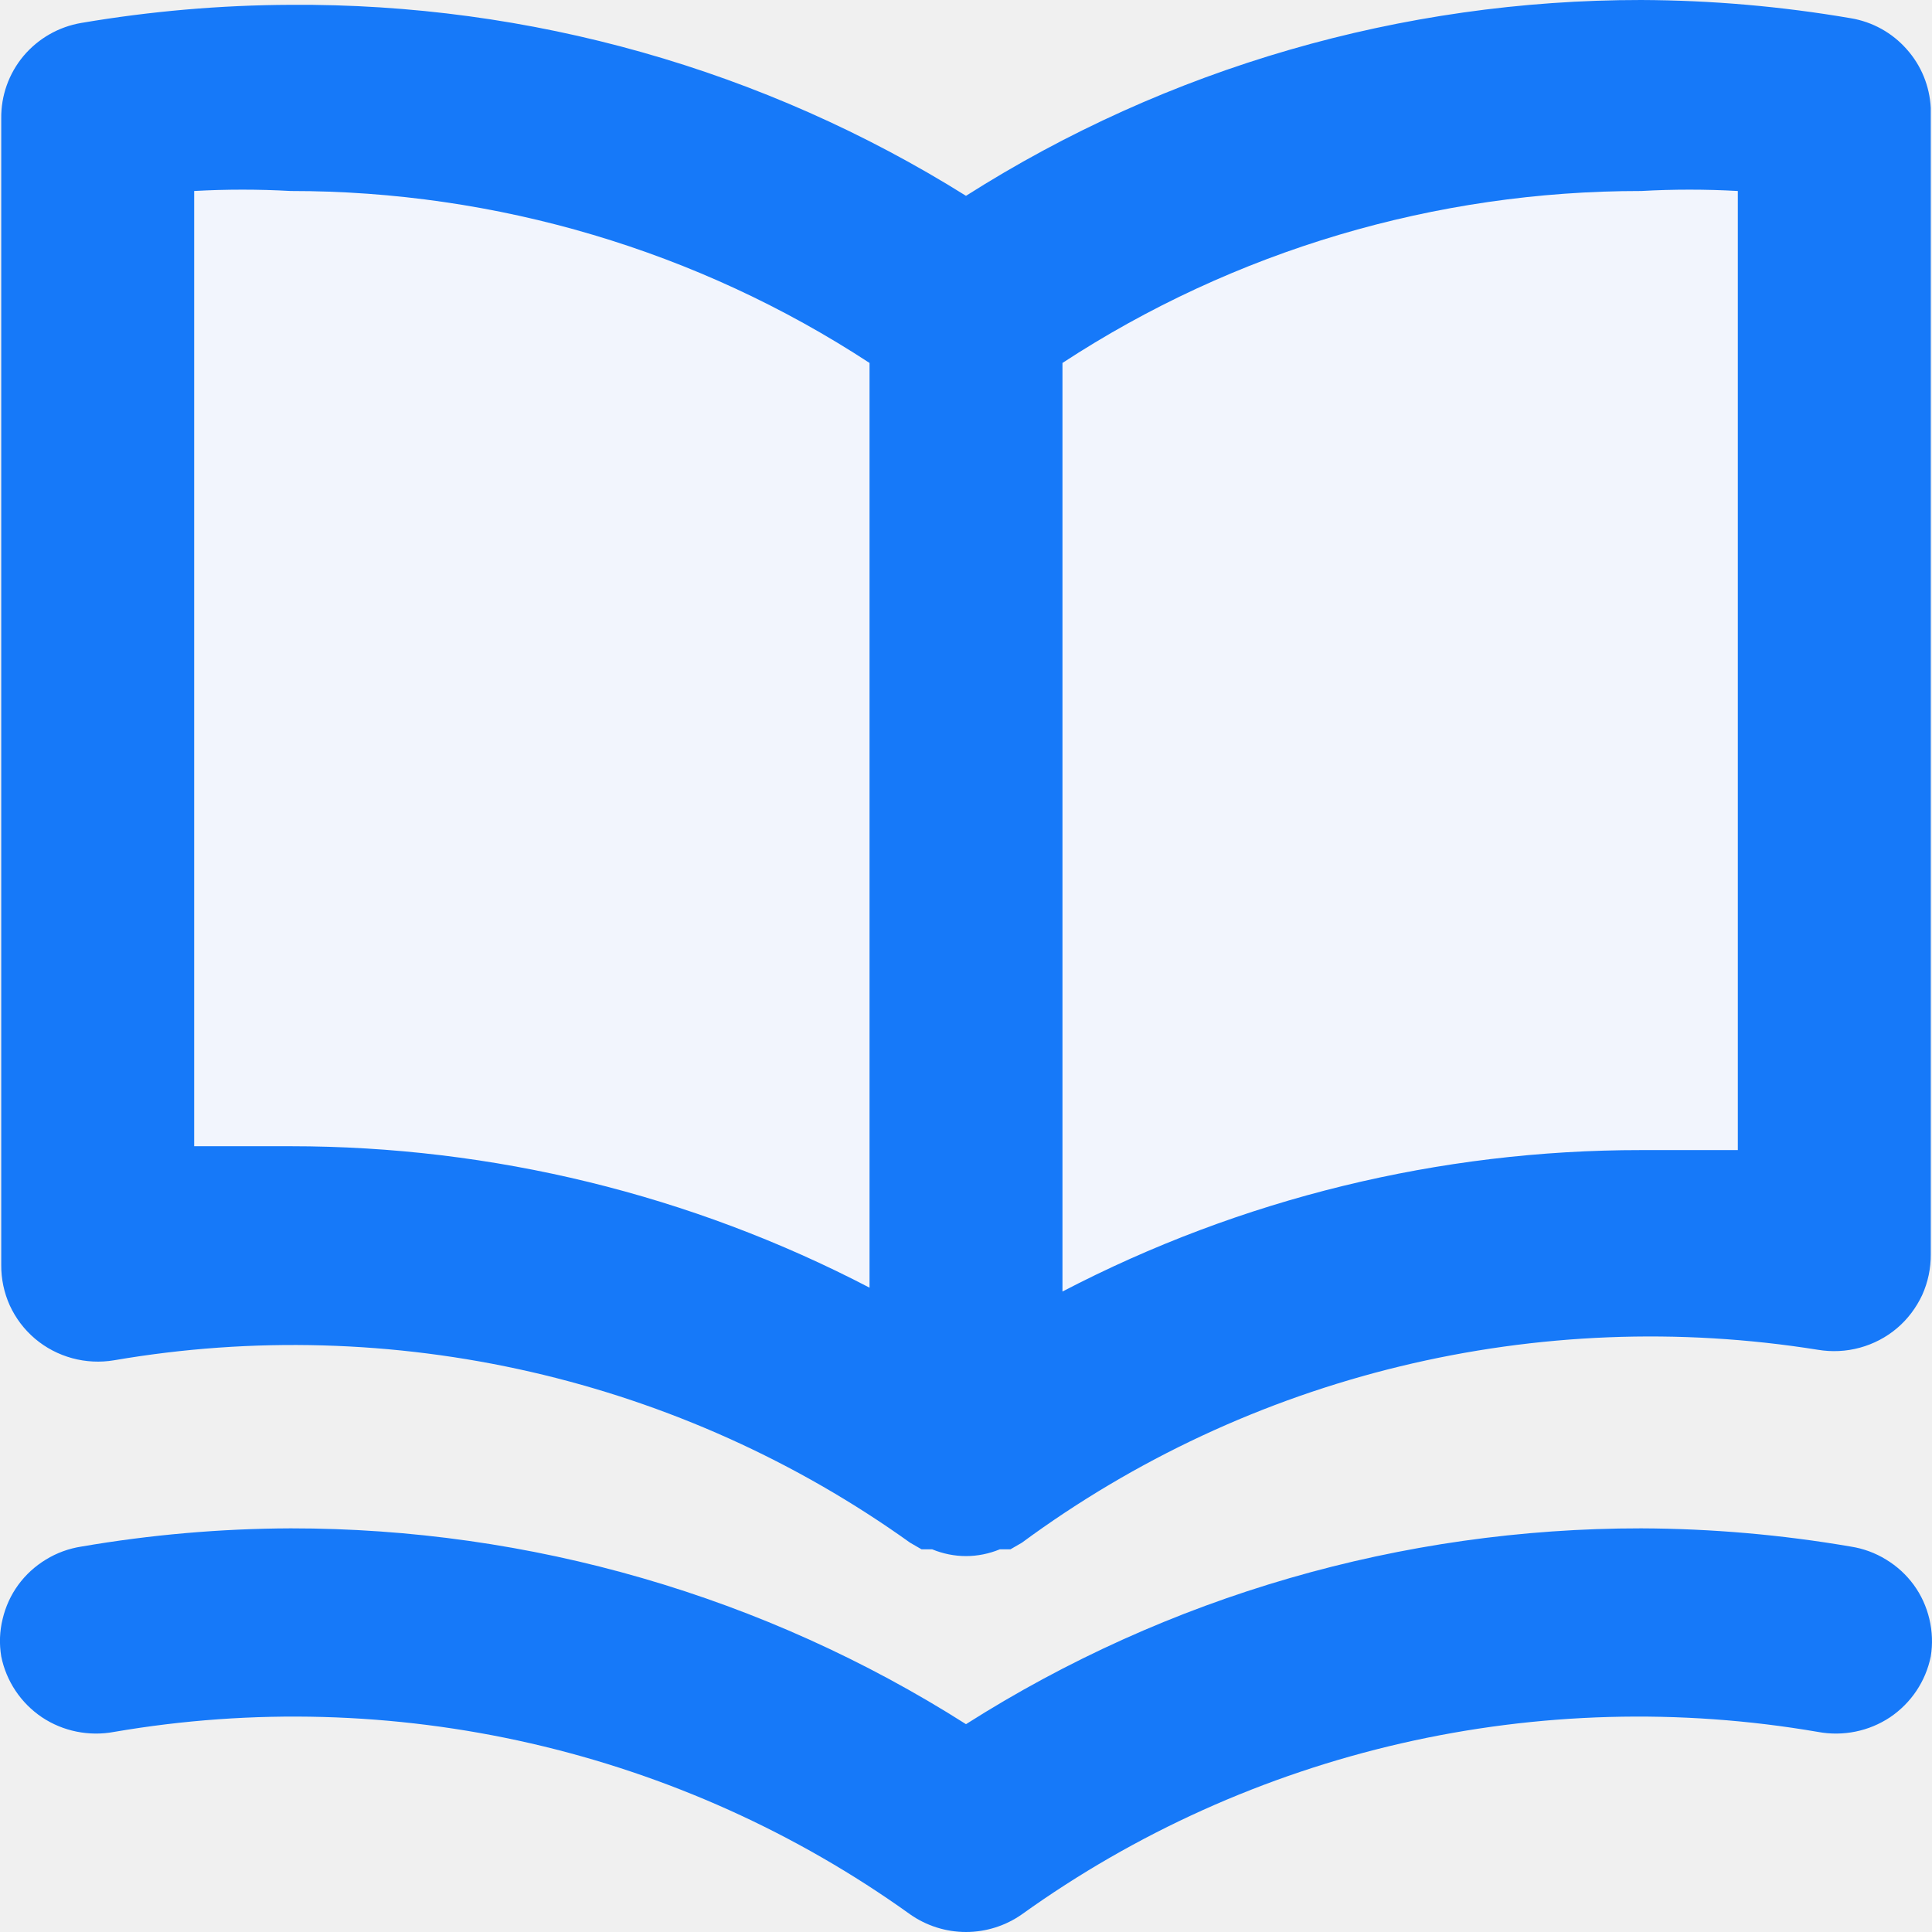
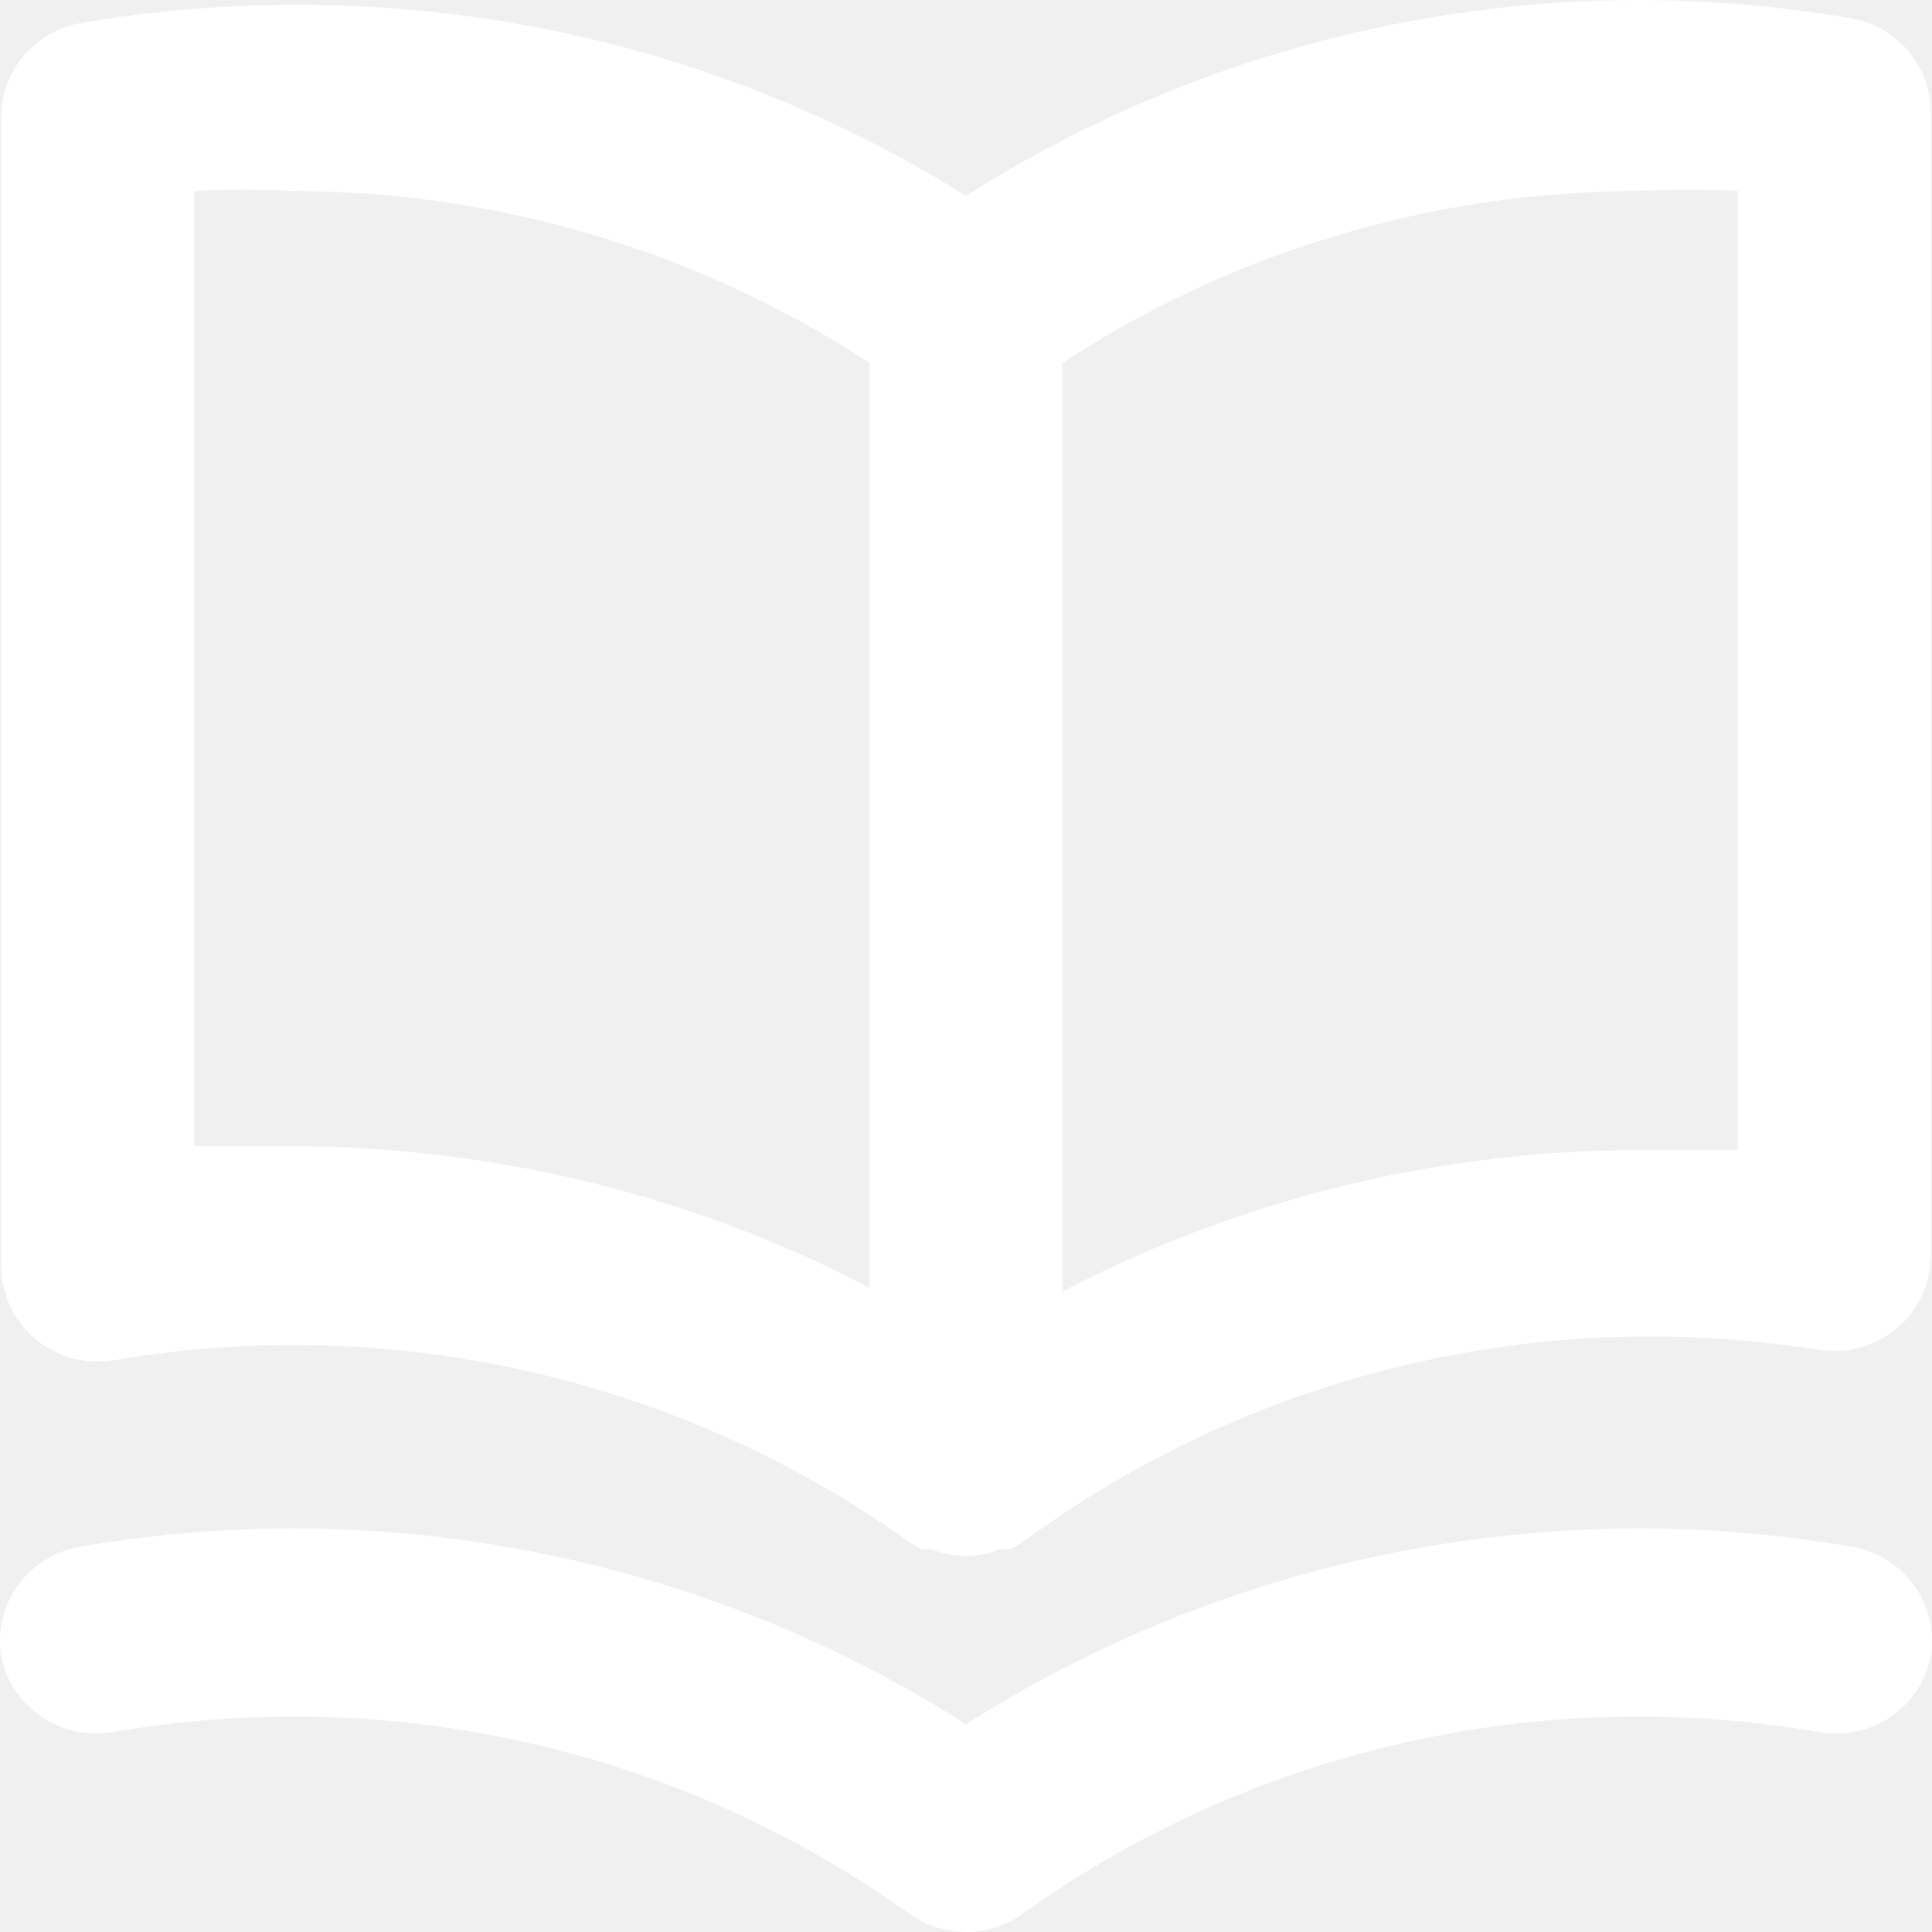
<svg xmlns="http://www.w3.org/2000/svg" width="14" height="14" viewBox="0 0 14 14" fill="none">
-   <g clip-path="url(#clip0_2310_125)">
-     <path d="M6.301 9.331C5.008 8.657 3.568 8.305 2.107 8.306C1.876 8.306 1.645 8.306 1.407 8.306V1.384C1.64 1.371 1.874 1.371 2.107 1.384C3.598 1.383 5.057 1.816 6.301 2.63V9.331ZM12.593 8.334C12.355 8.334 12.124 8.334 11.894 8.334C10.432 8.333 8.992 8.685 7.699 9.358V2.63C8.943 1.816 10.402 1.383 11.894 1.384C12.126 1.371 12.36 1.371 12.593 1.384V8.334Z" fill="#F2F5FD" />
-     <path d="M13.411 0.132C12.909 0.046 12.402 0.002 11.893 3.01124e-06C10.159 -0.001 8.46 0.491 7 1.419C5.536 0.503 3.838 0.023 2.106 0.035C1.598 0.037 1.091 0.081 0.59 0.166C0.425 0.194 0.277 0.279 0.17 0.406C0.064 0.533 0.007 0.693 0.009 0.858V9.165C0.008 9.266 0.029 9.367 0.071 9.46C0.114 9.553 0.176 9.635 0.254 9.701C0.332 9.767 0.424 9.815 0.523 9.842C0.622 9.869 0.726 9.874 0.827 9.857C1.829 9.685 2.855 9.714 3.846 9.941C4.836 10.168 5.771 10.589 6.595 11.179L6.678 11.227H6.755C6.833 11.259 6.916 11.276 7 11.276C7.084 11.276 7.167 11.259 7.245 11.227H7.322L7.405 11.179C8.223 10.576 9.155 10.141 10.146 9.901C11.137 9.661 12.166 9.62 13.173 9.781C13.274 9.798 13.378 9.793 13.477 9.766C13.576 9.739 13.668 9.691 13.746 9.625C13.824 9.559 13.886 9.476 13.929 9.384C13.971 9.291 13.992 9.19 13.991 9.089V0.782C13.983 0.624 13.922 0.474 13.816 0.356C13.711 0.237 13.568 0.158 13.411 0.132ZM6.301 9.331C5.008 8.657 3.568 8.306 2.106 8.306C1.876 8.306 1.645 8.306 1.407 8.306V1.384C1.64 1.371 1.874 1.371 2.106 1.384C3.598 1.383 5.057 1.816 6.301 2.63V9.331ZM12.593 8.334C12.355 8.334 12.124 8.334 11.893 8.334C10.432 8.333 8.992 8.685 7.699 9.359V2.63C8.943 1.816 10.402 1.383 11.893 1.384C12.126 1.371 12.36 1.371 12.593 1.384V8.334ZM13.411 11.207C12.909 11.121 12.402 11.077 11.893 11.075C10.159 11.074 8.46 11.566 7 12.494C5.54 11.566 3.841 11.074 2.106 11.075C1.598 11.077 1.091 11.121 0.59 11.207C0.499 11.221 0.411 11.253 0.333 11.301C0.254 11.349 0.186 11.411 0.132 11.485C0.078 11.559 0.04 11.643 0.019 11.732C-0.003 11.821 -0.006 11.913 0.009 12.003C0.045 12.182 0.151 12.341 0.304 12.444C0.457 12.546 0.646 12.584 0.827 12.55C1.829 12.378 2.855 12.406 3.846 12.633C4.836 12.86 5.771 13.281 6.595 13.872C6.713 13.955 6.855 14 7 14C7.145 14 7.287 13.955 7.405 13.872C8.229 13.281 9.164 12.86 10.154 12.633C11.145 12.406 12.171 12.378 13.173 12.55C13.354 12.584 13.543 12.546 13.696 12.444C13.849 12.341 13.955 12.182 13.991 12.003C14.006 11.913 14.002 11.821 13.981 11.732C13.96 11.643 13.922 11.559 13.868 11.485C13.814 11.411 13.746 11.349 13.667 11.301C13.589 11.253 13.502 11.221 13.411 11.207Z" fill="#1679F9" />
-   </g>
-   <defs>
-     <clipPath id="clip0_2310_125">
-       <rect width="14" height="14" fill="white" />
-     </clipPath>
-   </defs>
+   <mask id="c4l" maskUnits="userSpaceOnUse" x="0" y="0" width="14" height="14">
+     <g clip-path="url(#clip0_2310_125)">
+       <path d="M6.301 9.331C5.008 8.657 3.568 8.305 2.107 8.306C1.876 8.306 1.645 8.306 1.407 8.306V1.384C1.64 1.371 1.874 1.371 2.107 1.384C3.598 1.383 5.057 1.816 6.301 2.63V9.331ZM12.593 8.334C12.355 8.334 12.124 8.334 11.894 8.334C10.432 8.333 8.992 8.685 7.699 9.358V2.63C8.943 1.816 10.402 1.383 11.894 1.384C12.126 1.371 12.36 1.371 12.593 1.384V8.334Z" fill="black" />
+       <path d="M13.411 0.132C12.909 0.046 12.402 0.002 11.893 3.01124e-06C10.159 -0.001 8.46 0.491 7 1.419C5.536 0.503 3.838 0.023 2.106 0.035C1.598 0.037 1.091 0.081 0.59 0.166C0.425 0.194 0.277 0.279 0.17 0.406C0.064 0.533 0.007 0.693 0.009 0.858V9.165C0.008 9.266 0.029 9.367 0.071 9.46C0.114 9.553 0.176 9.635 0.254 9.701C0.332 9.767 0.424 9.815 0.523 9.842C0.622 9.869 0.726 9.874 0.827 9.857C1.829 9.685 2.855 9.714 3.846 9.941C4.836 10.168 5.771 10.589 6.595 11.179L6.678 11.227H6.755C6.833 11.259 6.916 11.276 7 11.276C7.084 11.276 7.167 11.259 7.245 11.227H7.322L7.405 11.179C8.223 10.576 9.155 10.141 10.146 9.901C11.137 9.661 12.166 9.62 13.173 9.781C13.274 9.798 13.378 9.793 13.477 9.766C13.576 9.739 13.668 9.691 13.746 9.625C13.824 9.559 13.886 9.476 13.929 9.384C13.971 9.291 13.992 9.19 13.991 9.089V0.782C13.983 0.624 13.922 0.474 13.816 0.356C13.711 0.237 13.568 0.158 13.411 0.132ZM6.301 9.331C5.008 8.657 3.568 8.306 2.106 8.306C1.876 8.306 1.645 8.306 1.407 8.306V1.384C1.64 1.371 1.874 1.371 2.106 1.384C3.598 1.383 5.057 1.816 6.301 2.63V9.331ZM12.593 8.334C12.355 8.334 12.124 8.334 11.893 8.334C10.432 8.333 8.992 8.685 7.699 9.359V2.63C8.943 1.816 10.402 1.383 11.893 1.384C12.126 1.371 12.36 1.371 12.593 1.384V8.334ZM13.411 11.207C12.909 11.121 12.402 11.077 11.893 11.075C10.159 11.074 8.46 11.566 7 12.494C5.54 11.566 3.841 11.074 2.106 11.075C1.598 11.077 1.091 11.121 0.59 11.207C0.499 11.221 0.411 11.253 0.333 11.301C0.254 11.349 0.186 11.411 0.132 11.485C0.078 11.559 0.04 11.643 0.019 11.732C-0.003 11.821 -0.006 11.913 0.009 12.003C0.045 12.182 0.151 12.341 0.304 12.444C0.457 12.546 0.646 12.584 0.827 12.55C1.829 12.378 2.855 12.406 3.846 12.633C4.836 12.86 5.771 13.281 6.595 13.872C6.713 13.955 6.855 14 7 14C7.145 14 7.287 13.955 7.405 13.872C8.229 13.281 9.164 12.86 10.154 12.633C11.145 12.406 12.171 12.378 13.173 12.55C13.354 12.584 13.543 12.546 13.696 12.444C13.849 12.341 13.955 12.182 13.991 12.003C14.006 11.913 14.002 11.821 13.981 11.732C13.96 11.643 13.922 11.559 13.868 11.485C13.814 11.411 13.746 11.349 13.667 11.301C13.589 11.253 13.502 11.221 13.411 11.207Z" fill="white" />
+     </g>
+     <defs>
+       <clipPath id="clip0_2310_125">
+         <rect width="14" height="14" fill="black" />
+       </clipPath>
+     </defs>
+   </mask>
+   <rect width="14" height="14" fill="white" mask="url(#c4l)" />
</svg>
